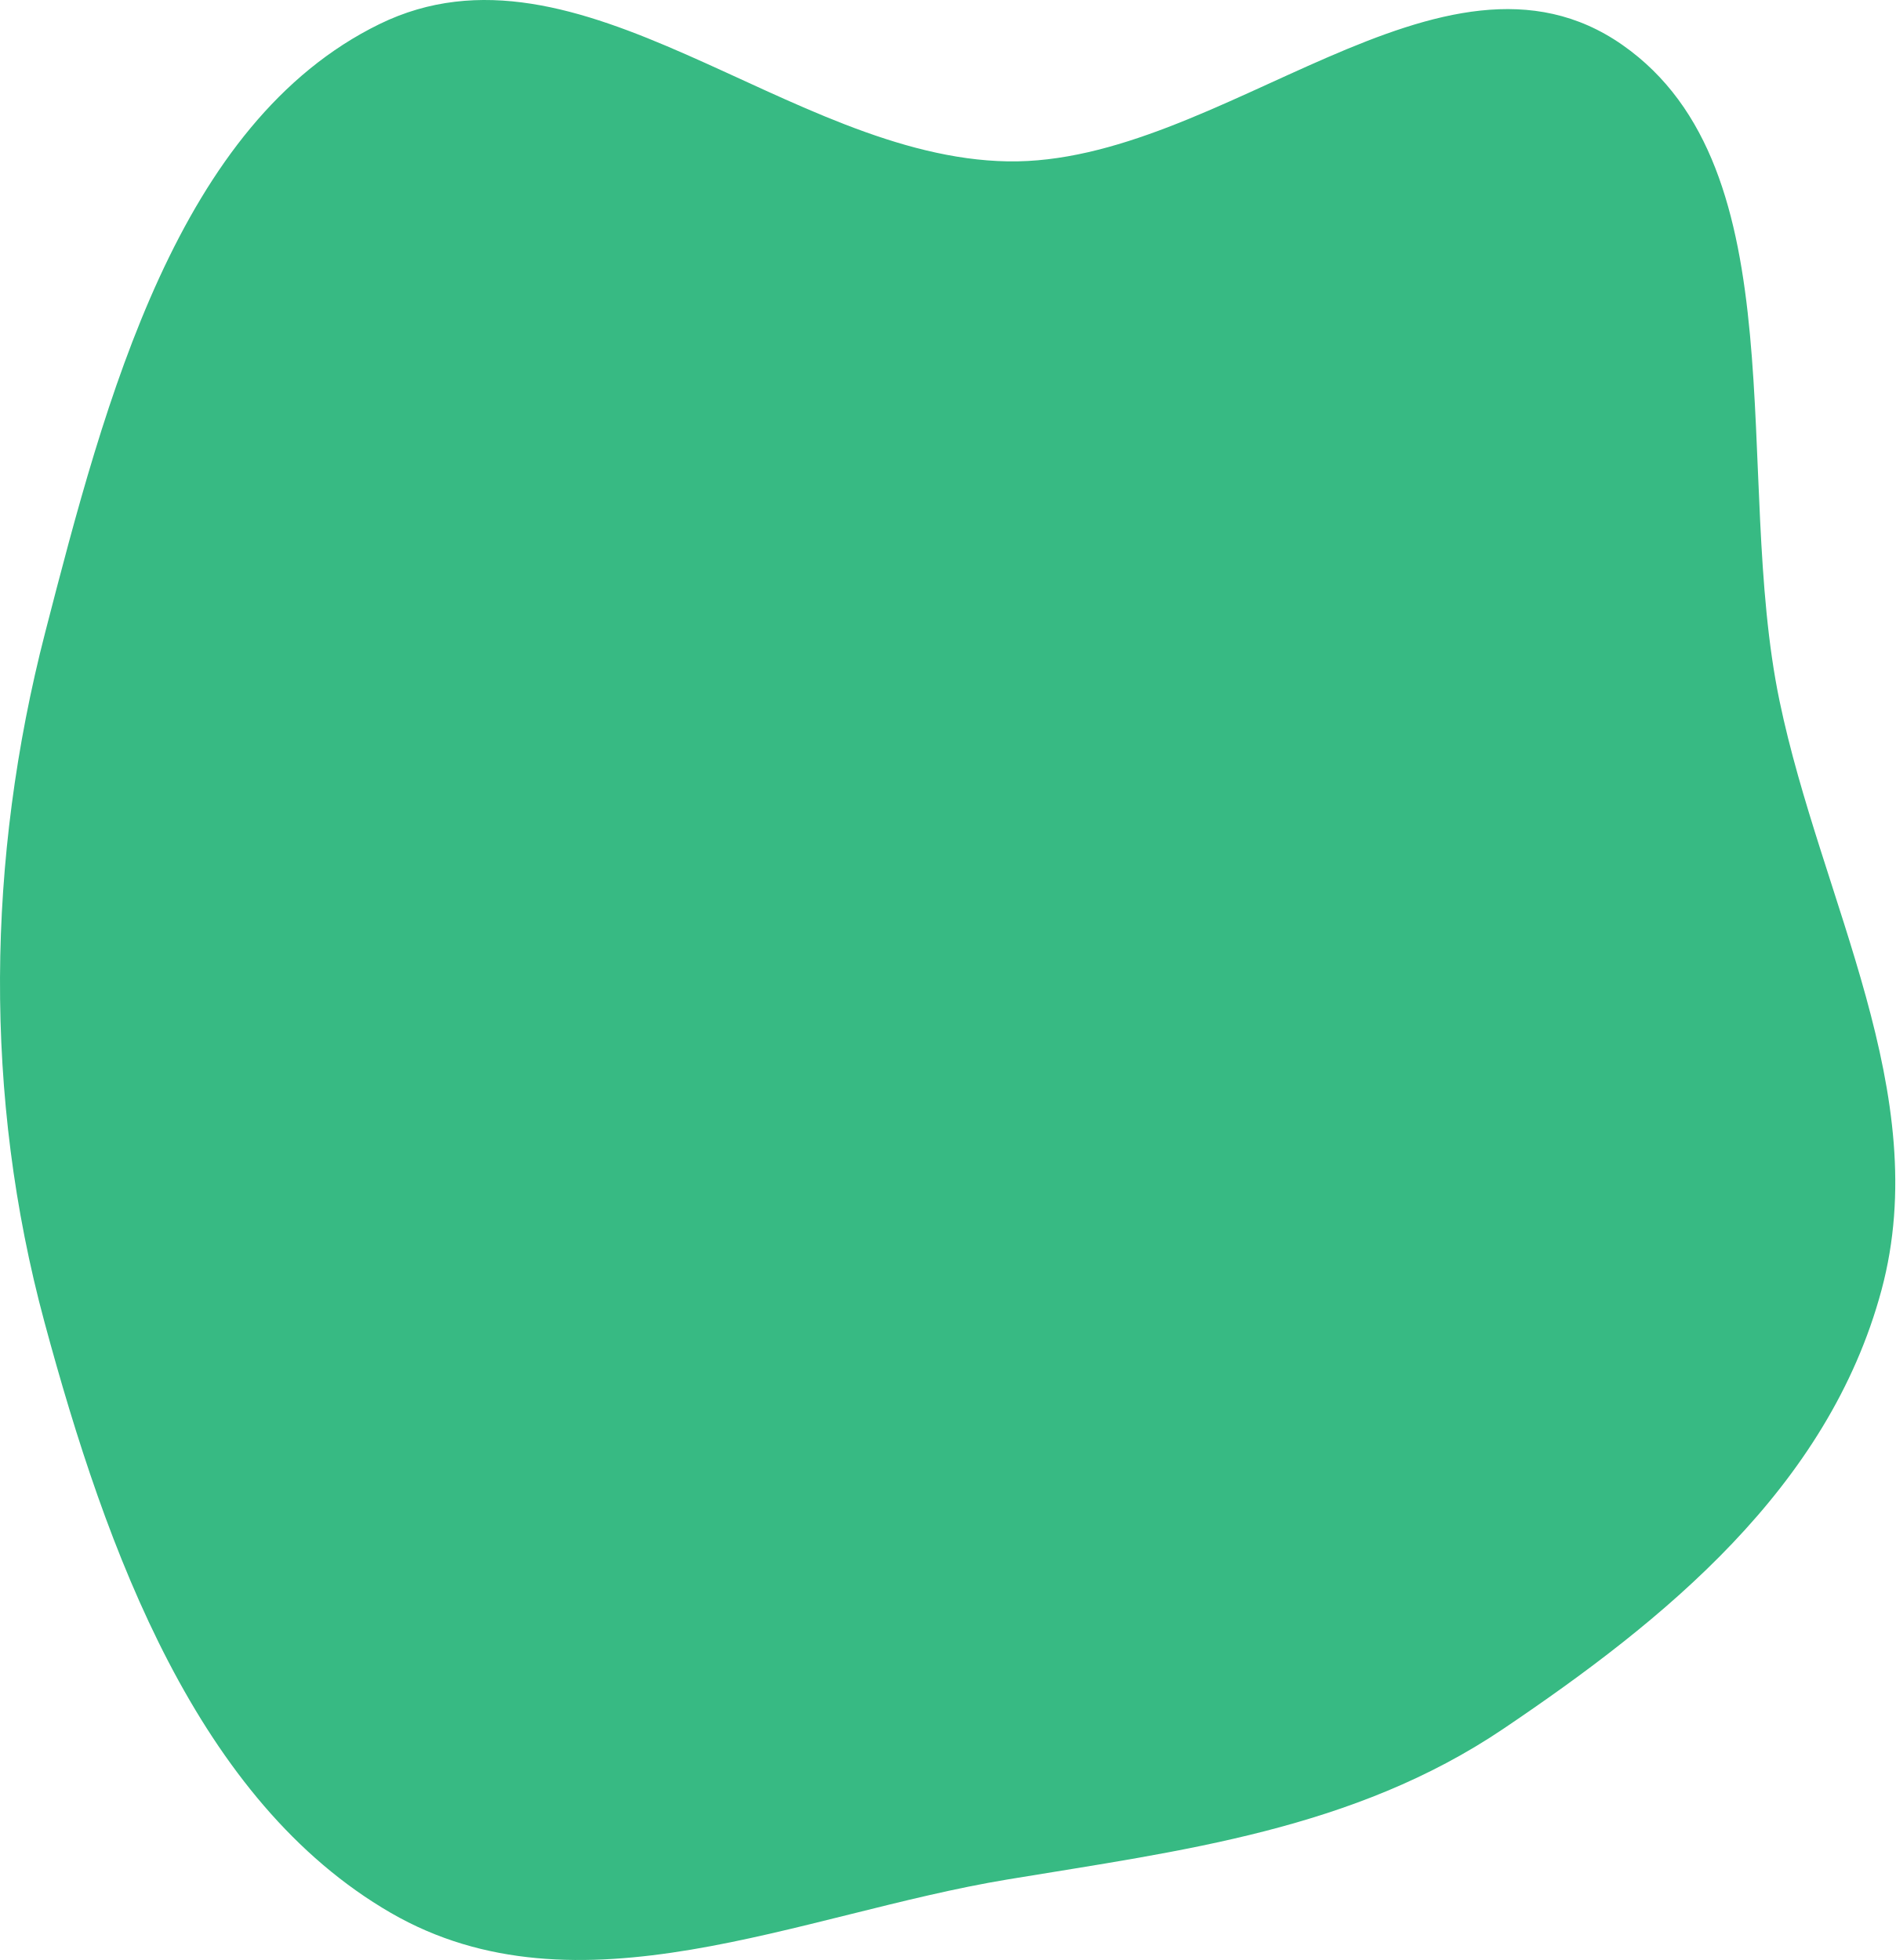
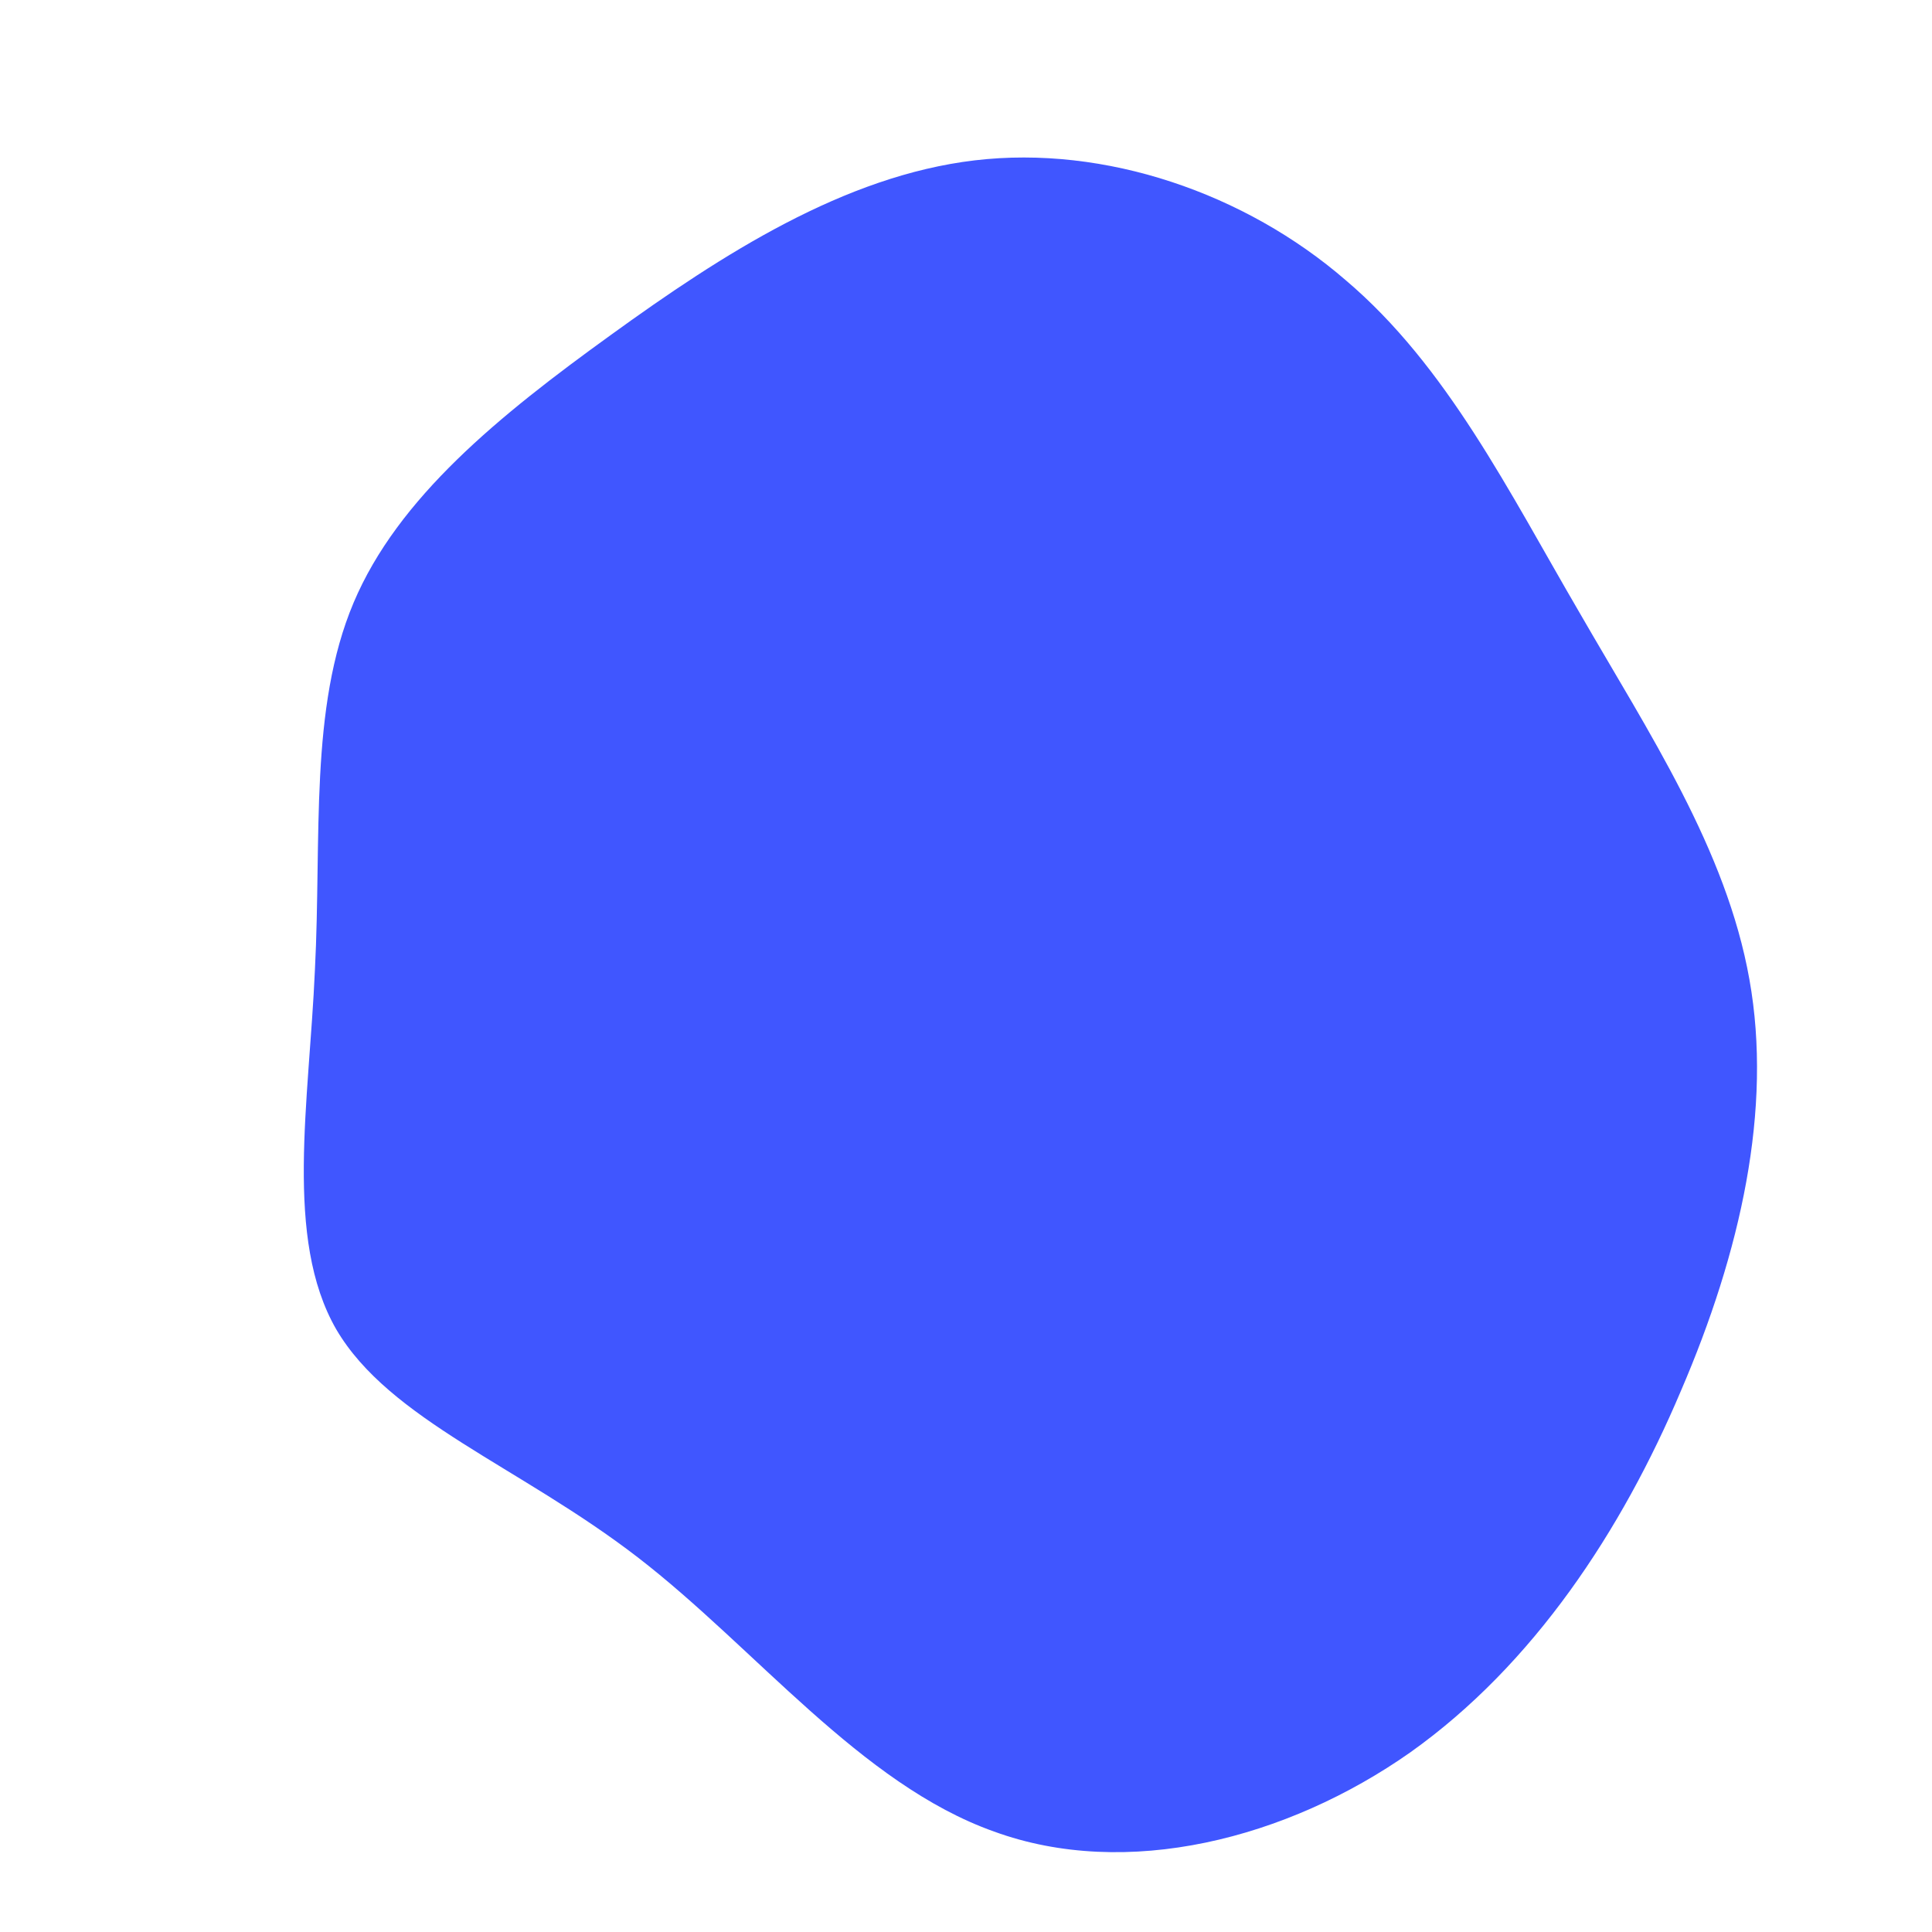
- <svg xmlns="http://www.w3.org/2000/svg" width="583" height="603" viewBox="0 0 583 603" fill="none">
-   <path fill-rule="evenodd" clip-rule="evenodd" d="M310.001 49.645C375.547 50.743 443.722 -24.869 499.075 13.833C553.714 52.035 532.93 146.116 547.391 215.624C560.177 277.076 595.006 336.413 578.768 396.867C562.385 457.862 511.677 498.652 462.449 531.867C416.364 562.961 363.438 569.365 310.001 578.208C245.794 588.834 177.701 621.766 120.216 588.502C60.814 554.129 32.803 477.607 13.673 406.736C-5.081 337.258 -4.098 264.32 13.892 194.597C32.446 122.686 54.705 37.772 116.702 7.423C178.239 -22.701 242.675 48.516 310.001 49.645Z" fill="#37BA83" />
+ <svg xmlns="http://www.w3.org/2000/svg" viewBox="0 0 200 200">
+   <path fill="#4056FF" d="M39.3,-71C49.8,-62.1,56.2,-49.1,63.5,-36.6C70.7,-24.1,78.7,-12.1,81.1,1.4C83.5,14.8,80.2,29.6,74,44C67.9,58.4,58.8,72.3,46,81.4C33.2,90.4,16.6,94.6,2.9,89.6C-10.9,84.7,-21.8,70.6,-34,61.2C-46.2,51.8,-59.7,47,-65.2,37.6C-70.6,28.2,-68,14.1,-67.4,0.4C-66.7,-13.3,-68,-26.7,-63.4,-37.6C-58.8,-48.5,-48.3,-57,-36.8,-65.3C-25.2,-73.7,-12.6,-81.8,0.9,-83.4C14.4,-85,28.9,-80,39.3,-71Z" transform="translate(100 100)" />
</svg>
